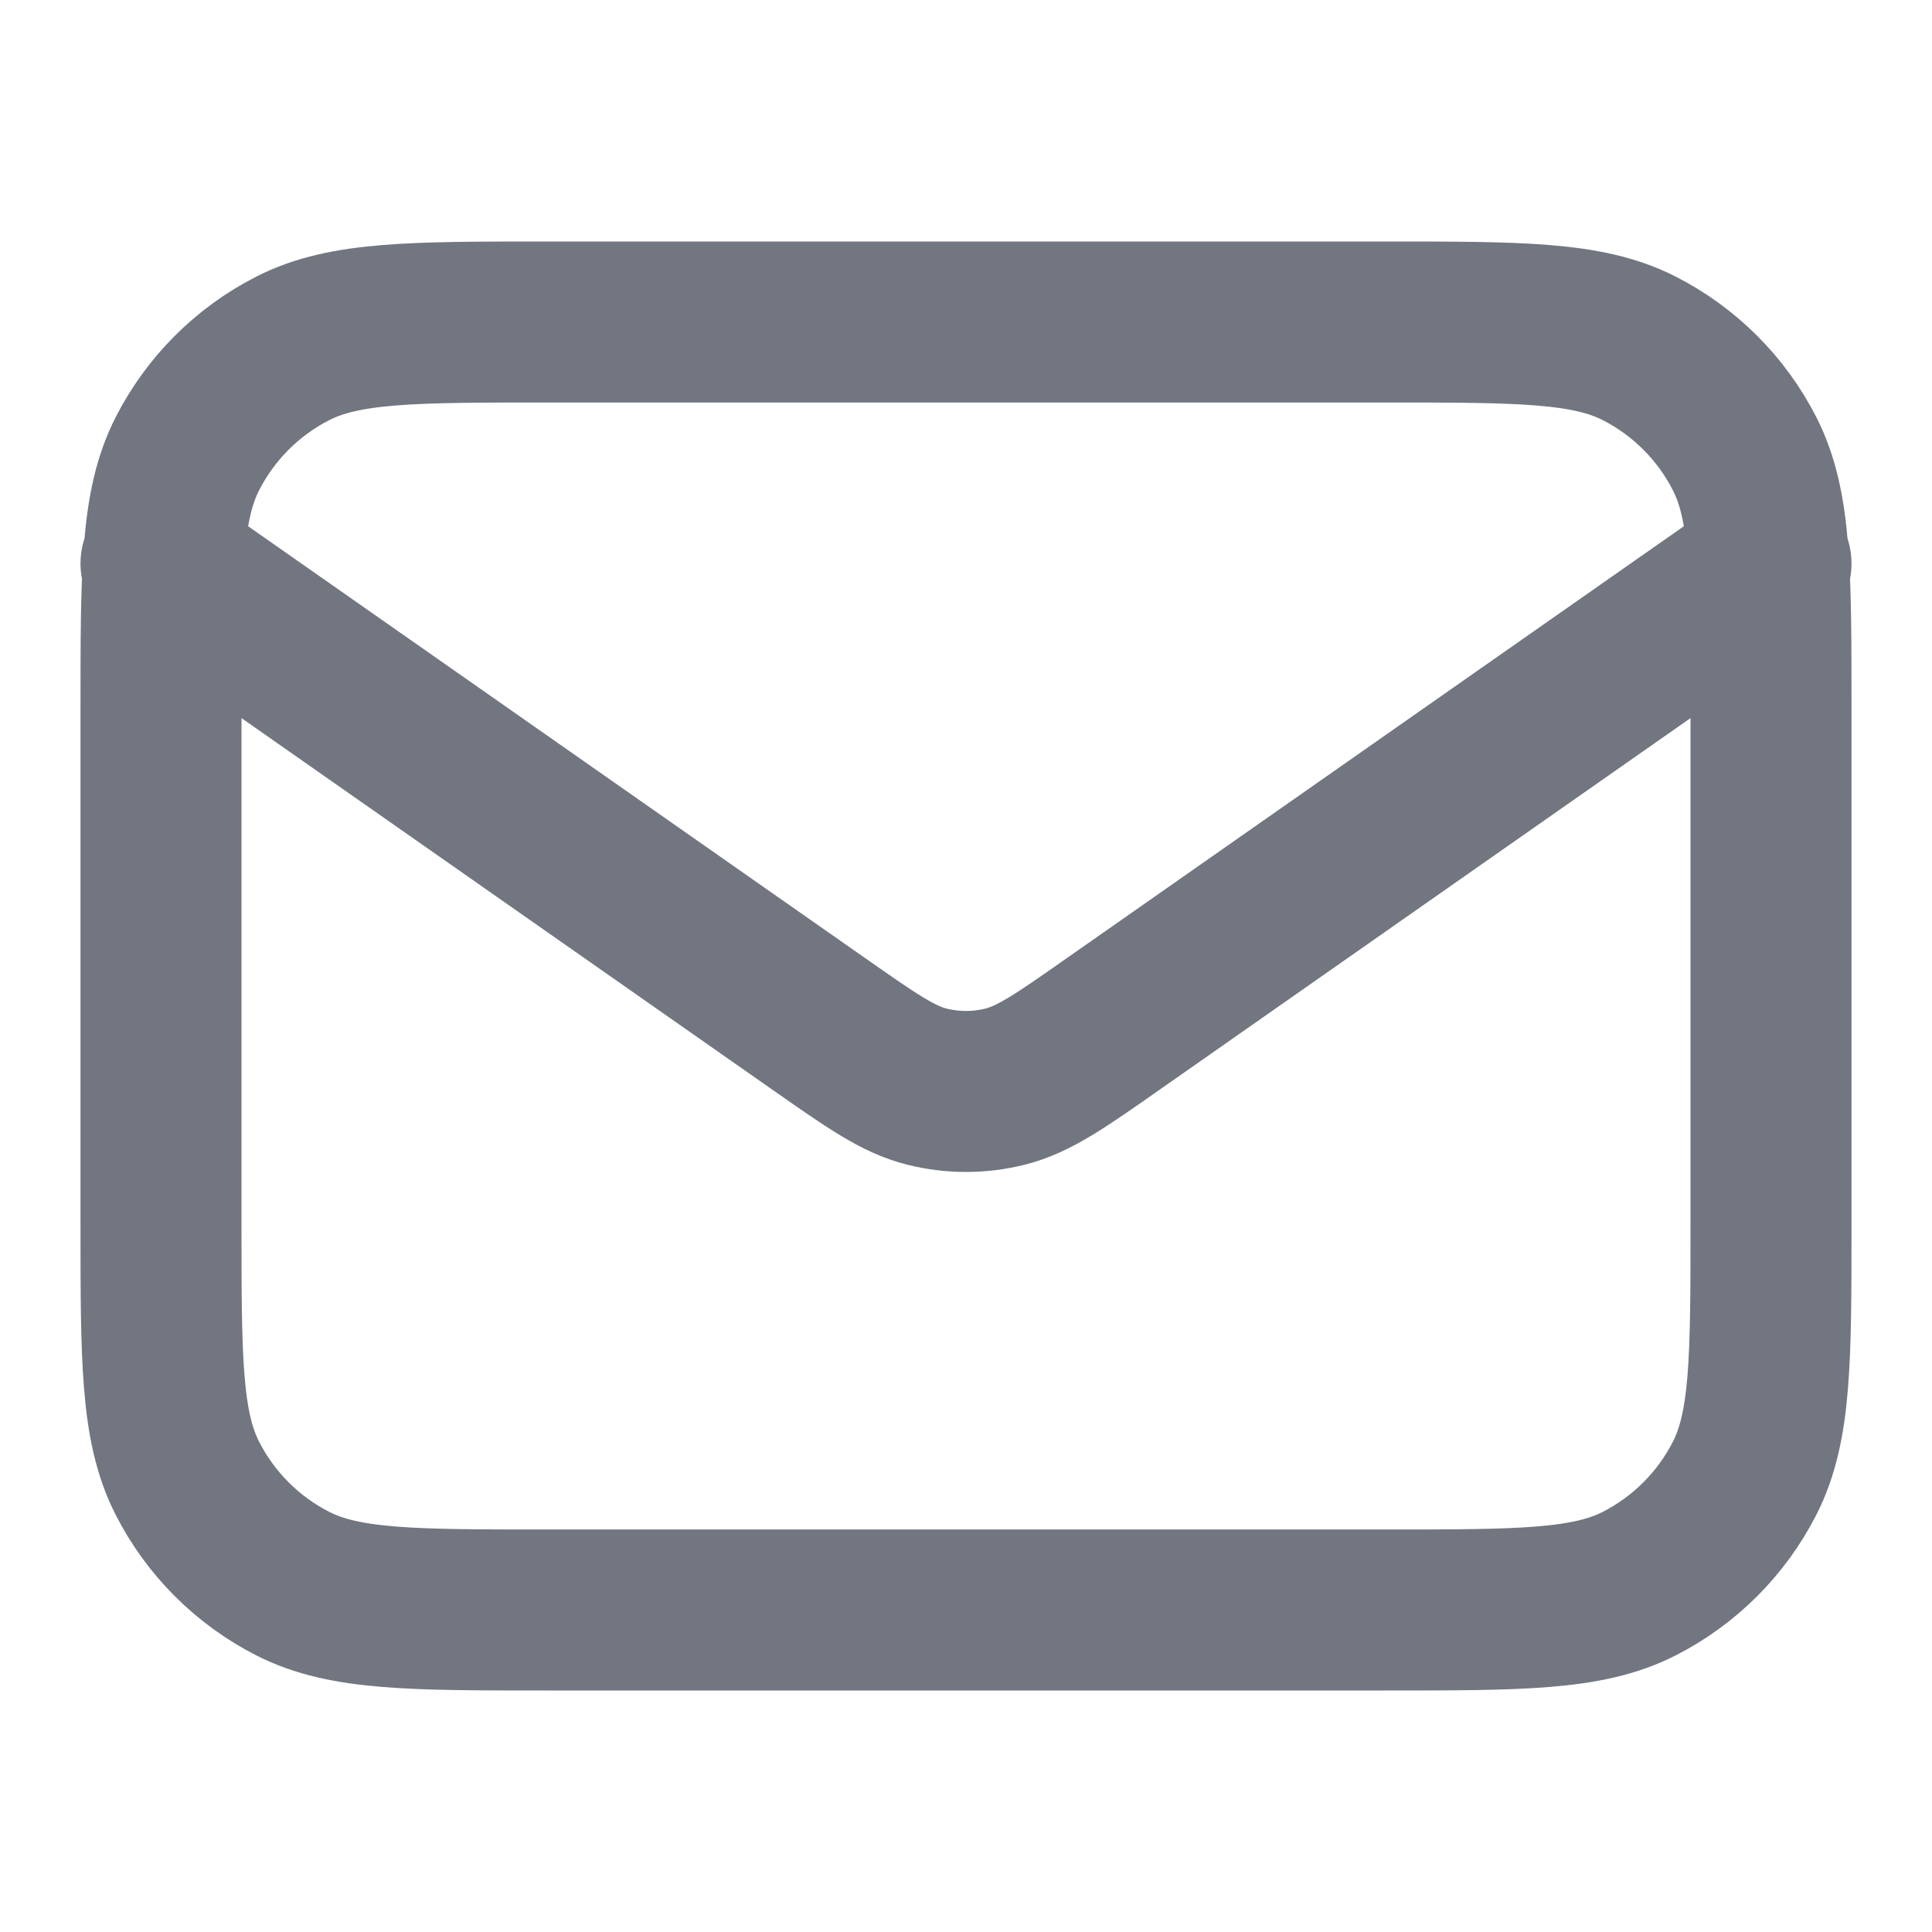
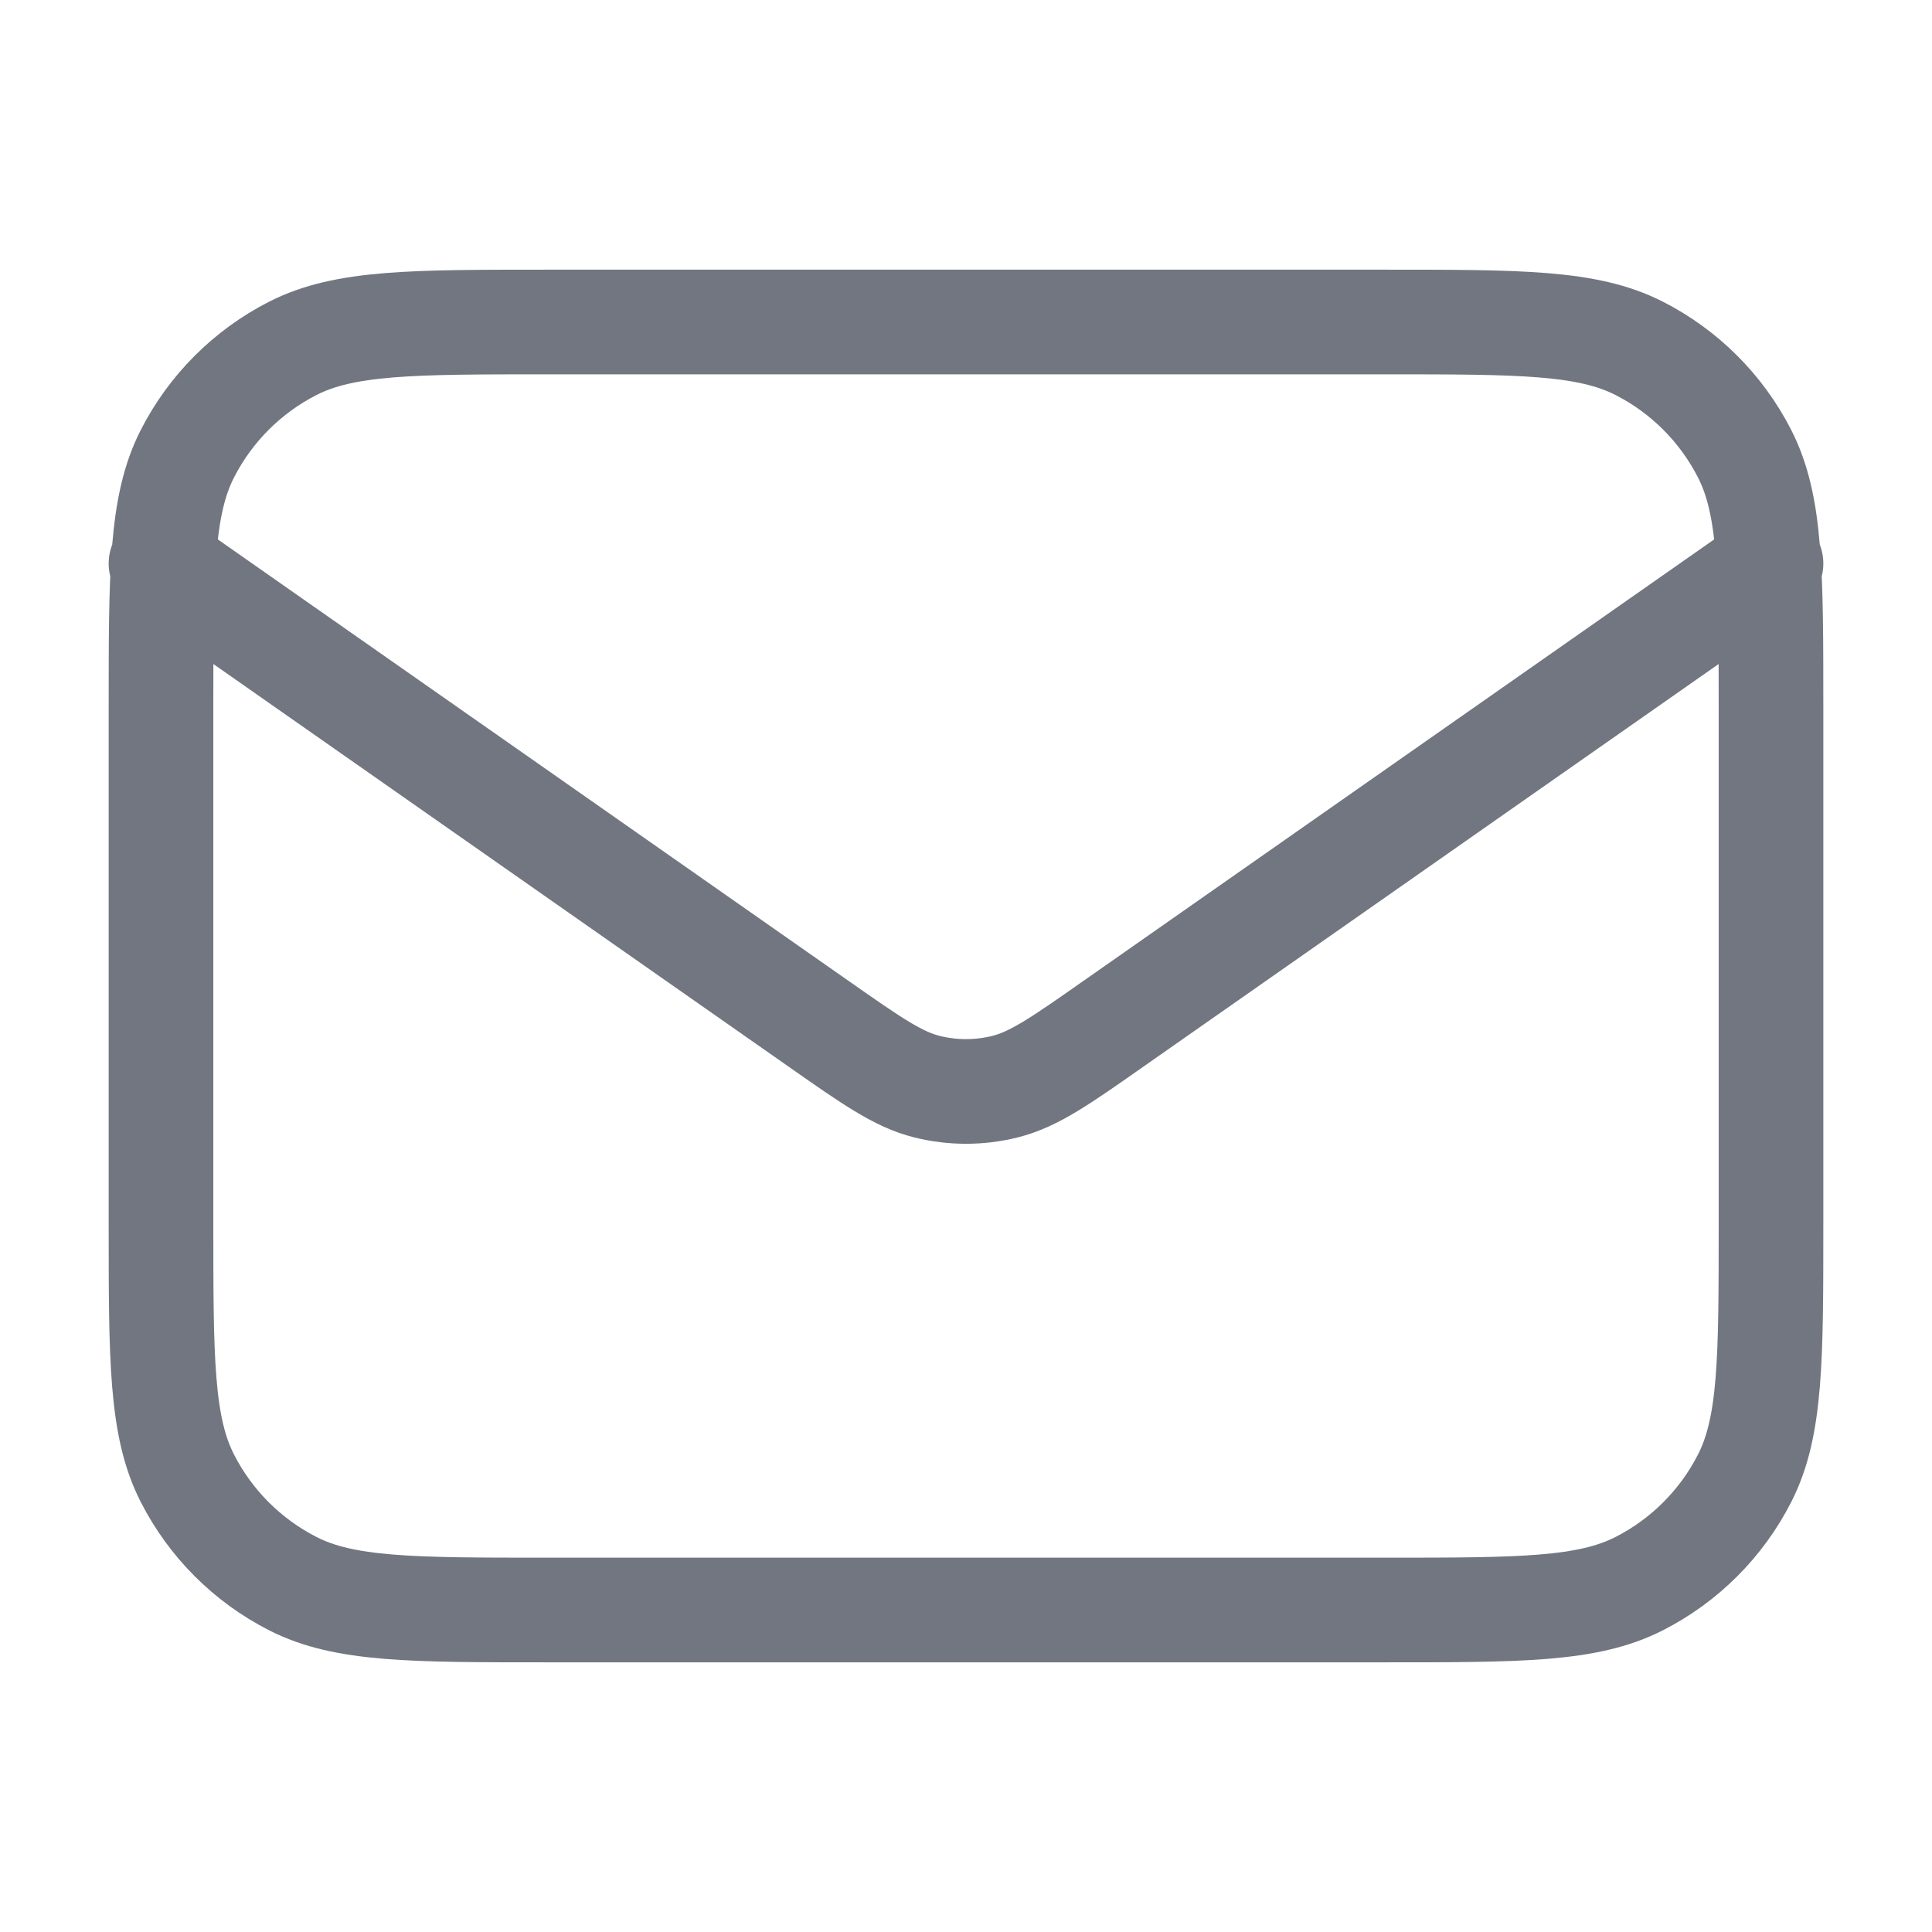
<svg xmlns="http://www.w3.org/2000/svg" width="24" height="24" viewBox="0 0 24 24" fill="none">
-   <path stroke="#717680" stroke-width="2" stroke-linecap="round" stroke-linejoin="round" d="m2 7 8.165 5.715c.661.463.992.695 1.351.784a2 2 0 0 0 .968 0c.36-.09.69-.32 1.351-.784L22 7M6.8 20h10.4c1.68 0 2.52 0 3.162-.327a3 3 0 0 0 1.311-1.311C22 17.72 22 16.88 22 15.2V8.8c0-1.68 0-2.52-.327-3.162a3 3 0 0 0-1.311-1.311C19.72 4 18.88 4 17.2 4H6.8c-1.68 0-2.52 0-3.162.327a3 3 0 0 0-1.311 1.311C2 6.28 2 7.12 2 8.8v6.4c0 1.68 0 2.52.327 3.162a3 3 0 0 0 1.311 1.311C4.28 20 5.12 20 6.8 20Z" />
+   <path stroke="#717680" stroke-width="1.3" stroke-linecap="round" stroke-linejoin="round" d="m2 7 8.165 5.715c.661.463.992.695 1.351.784a2 2 0 0 0 .968 0c.36-.09.69-.32 1.351-.784L22 7M6.8 20h10.4c1.68 0 2.52 0 3.162-.327a3 3 0 0 0 1.311-1.311C22 17.72 22 16.88 22 15.2V8.8c0-1.68 0-2.52-.327-3.162a3 3 0 0 0-1.311-1.311C19.72 4 18.88 4 17.2 4H6.8c-1.68 0-2.52 0-3.162.327a3 3 0 0 0-1.311 1.311C2 6.28 2 7.12 2 8.8v6.4c0 1.68 0 2.52.327 3.162a3 3 0 0 0 1.311 1.311C4.28 20 5.12 20 6.8 20Z" />
</svg>
